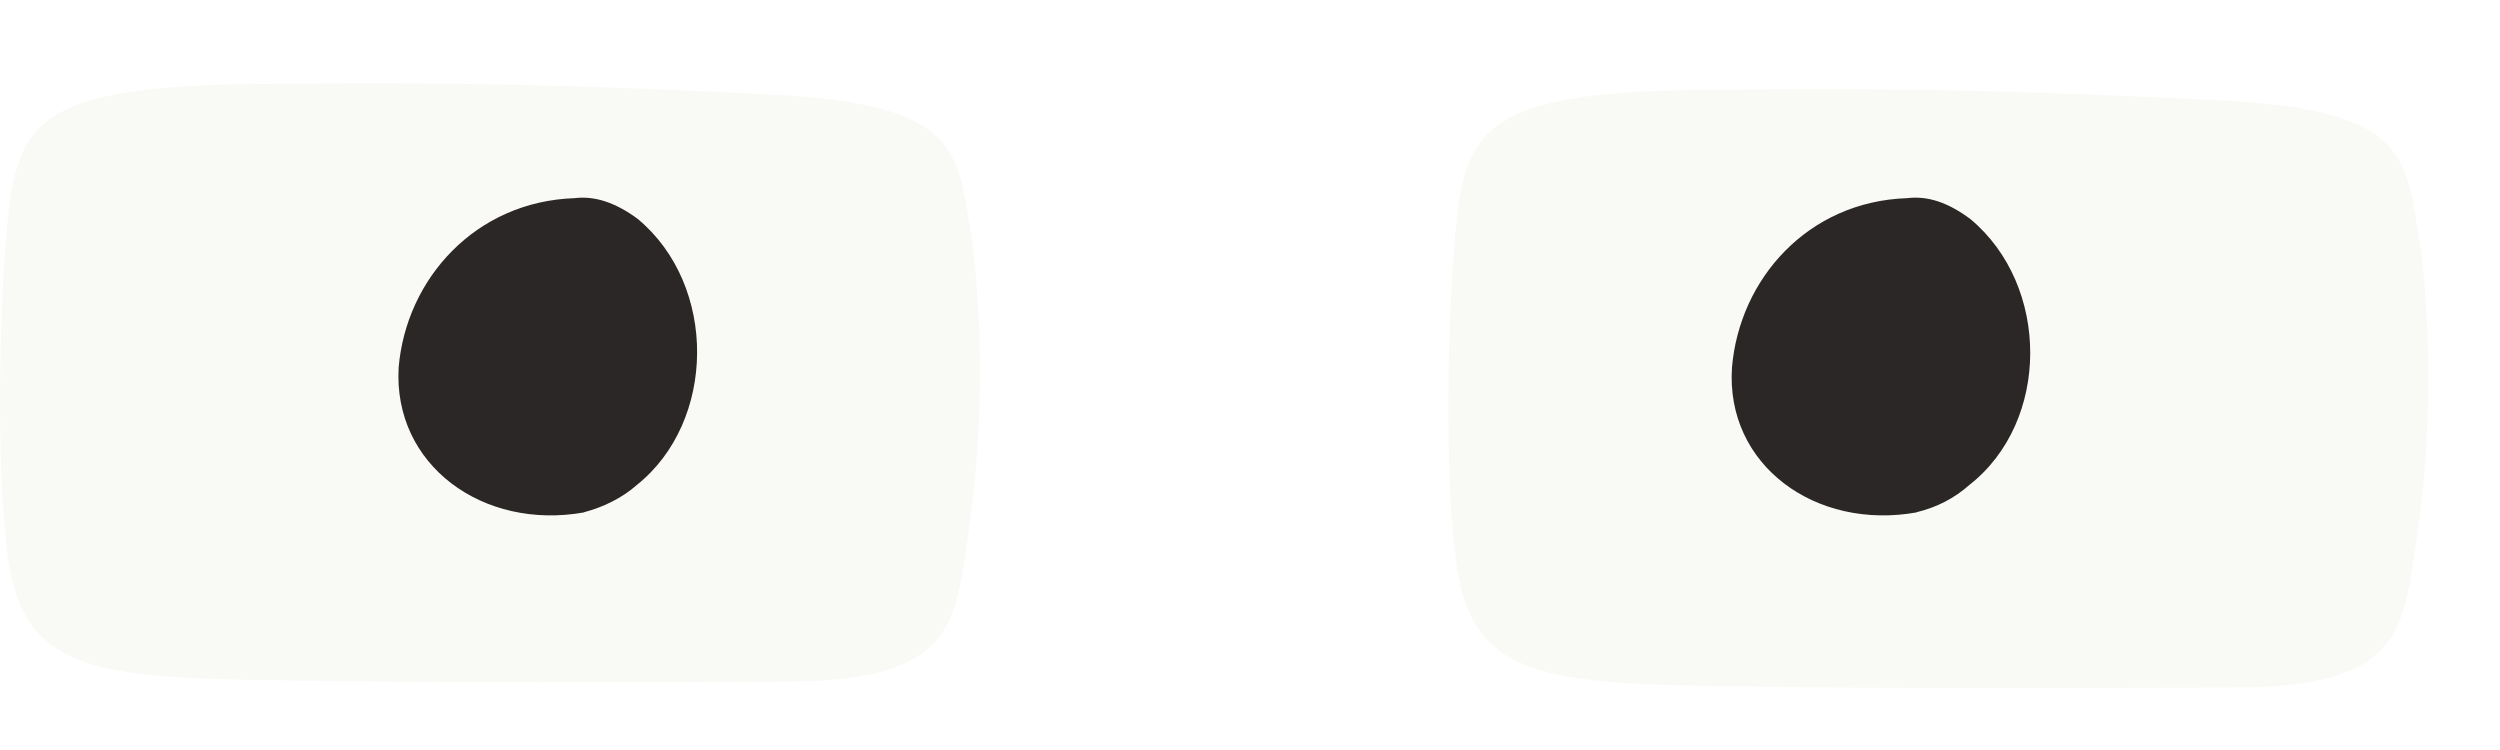
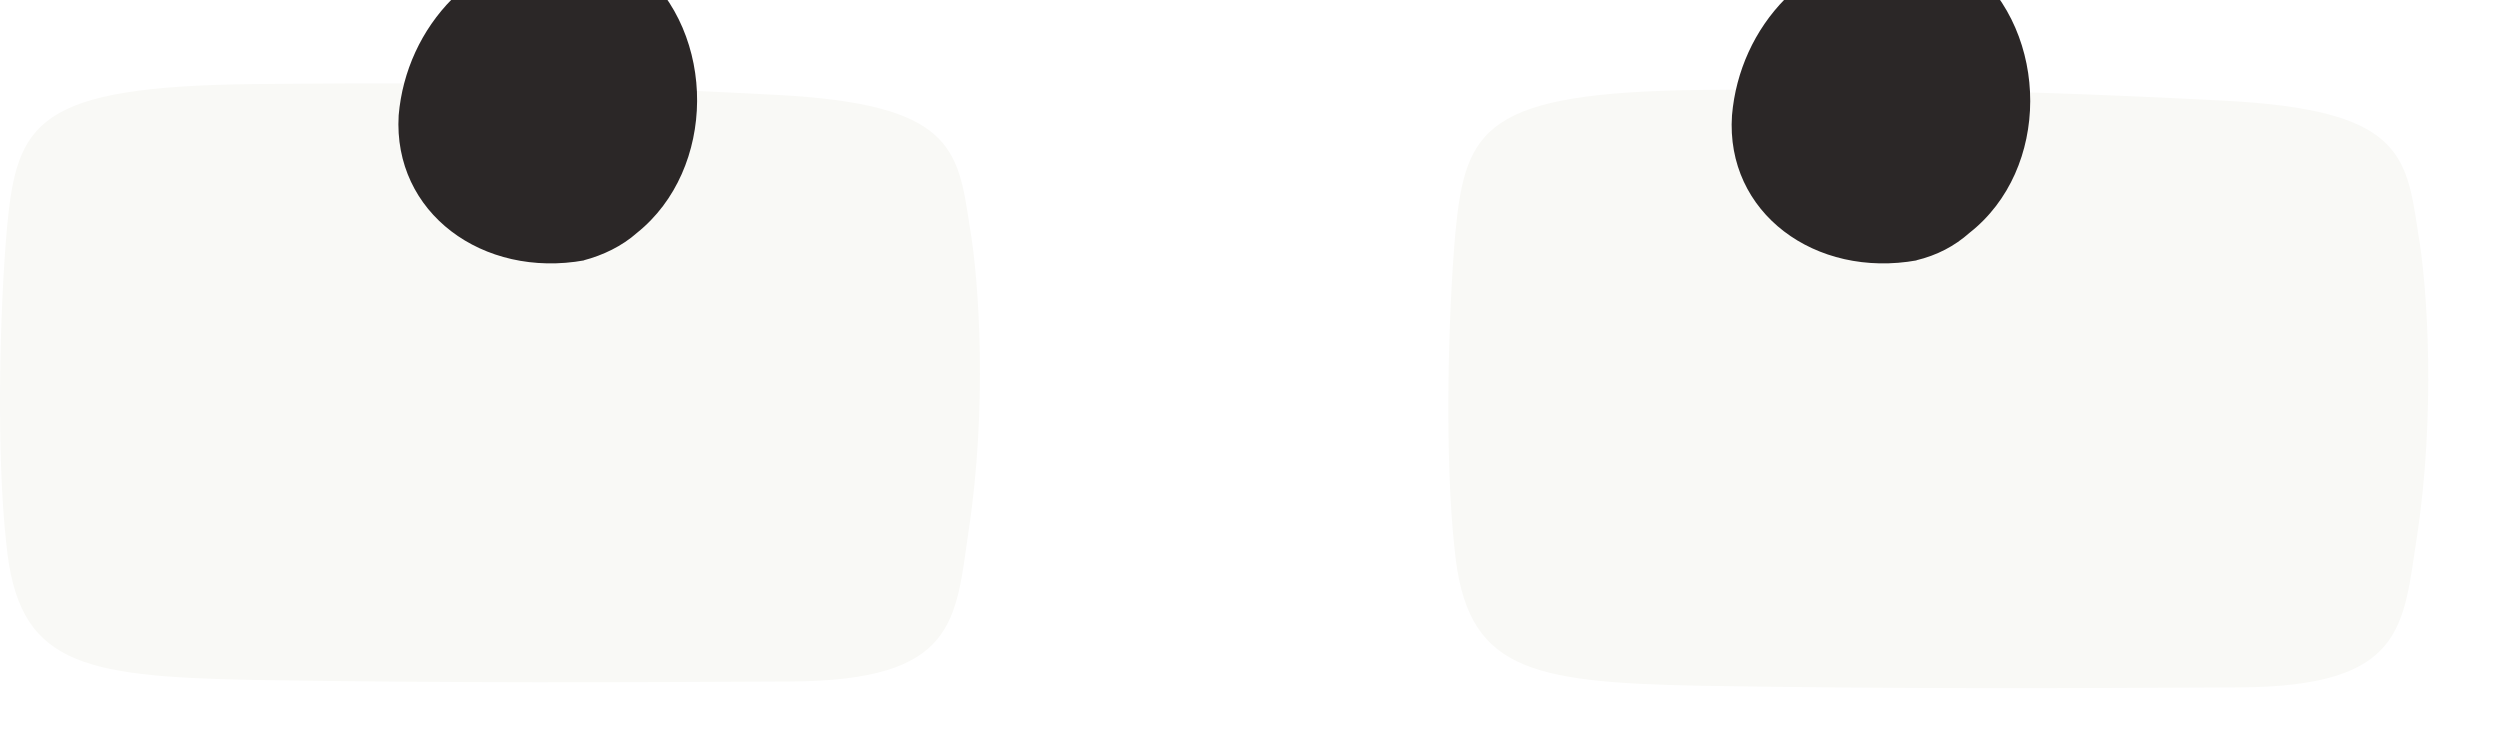
<svg xmlns="http://www.w3.org/2000/svg" viewBox="389 2 30 9">
  <path d="M389.075 8.519C388.955 7.429 388.995 5.729 389.085 4.719C389.205 3.469 389.435 3.039 392.035 3.009C393.435 2.999 395.095 2.969 398.325 3.139C400.415 3.249 400.495 3.769 400.635 4.709C400.755 5.389 400.845 6.909 400.625 8.359C400.465 9.449 400.485 10.168 398.485 10.178C396.495 10.188 394.425 10.198 392.025 10.159C389.935 10.118 389.215 9.959 389.075 8.519Z" fill="#F9F9F6" />
  <path d="M406.455 8.589C406.335 7.499 406.375 5.799 406.465 4.789C406.585 3.539 406.815 3.109 409.415 3.079C410.815 3.069 412.455 3.039 415.705 3.209C417.795 3.319 417.875 3.839 418.015 4.779C418.135 5.459 418.225 6.979 418.005 8.429C417.835 9.519 417.865 10.239 415.865 10.249C413.815 10.259 411.805 10.269 409.405 10.229C407.315 10.189 406.595 10.029 406.455 8.589Z" fill="#F9F9F6" />
-   <path d="M412.004 8.648C410.784 8.868 409.704 8.078 409.784 6.908C409.874 5.848 410.694 4.918 411.884 4.878C412.134 4.848 412.374 4.928 412.644 5.128C413.604 5.928 413.604 7.558 412.634 8.318C412.454 8.478 412.244 8.588 411.994 8.648H412.004Z" fill="#2B2727" transform="translate(0, -0.5)" />
-   <path d="M396.014 8.648C394.794 8.868 393.714 8.078 393.784 6.908C393.874 5.848 394.704 4.918 395.894 4.878C396.134 4.848 396.384 4.928 396.654 5.128C397.614 5.928 397.594 7.558 396.644 8.318C396.464 8.478 396.234 8.588 396.004 8.648H396.014Z" fill="#2B2727" transform="translate(0, -0.5)" />
+   <path d="M 412.004 5.124 C 410.784 5.344 409.704 4.554 409.784 3.384 C 409.874 2.324 410.694 1.394 411.884 1.354 C 412.134 1.324 412.374 1.404 412.644 1.604 C 413.604 2.404 413.604 4.034 412.634 4.794 C 412.454 4.954 412.244 5.064 411.994 5.124 412.004 Z" fill="#2B2727" />
+   <path d="M 396.014 5.124 C 394.794 5.344 393.714 4.554 393.784 3.384 C 393.874 2.324 394.704 1.394 395.894 1.354 C 396.134 1.324 396.384 1.404 396.654 1.604 C 397.614 2.404 397.594 4.034 396.644 4.794 C 396.464 4.954 396.234 5.064 396.004 5.124 396.014 Z" fill="#2B2727" />
</svg>
